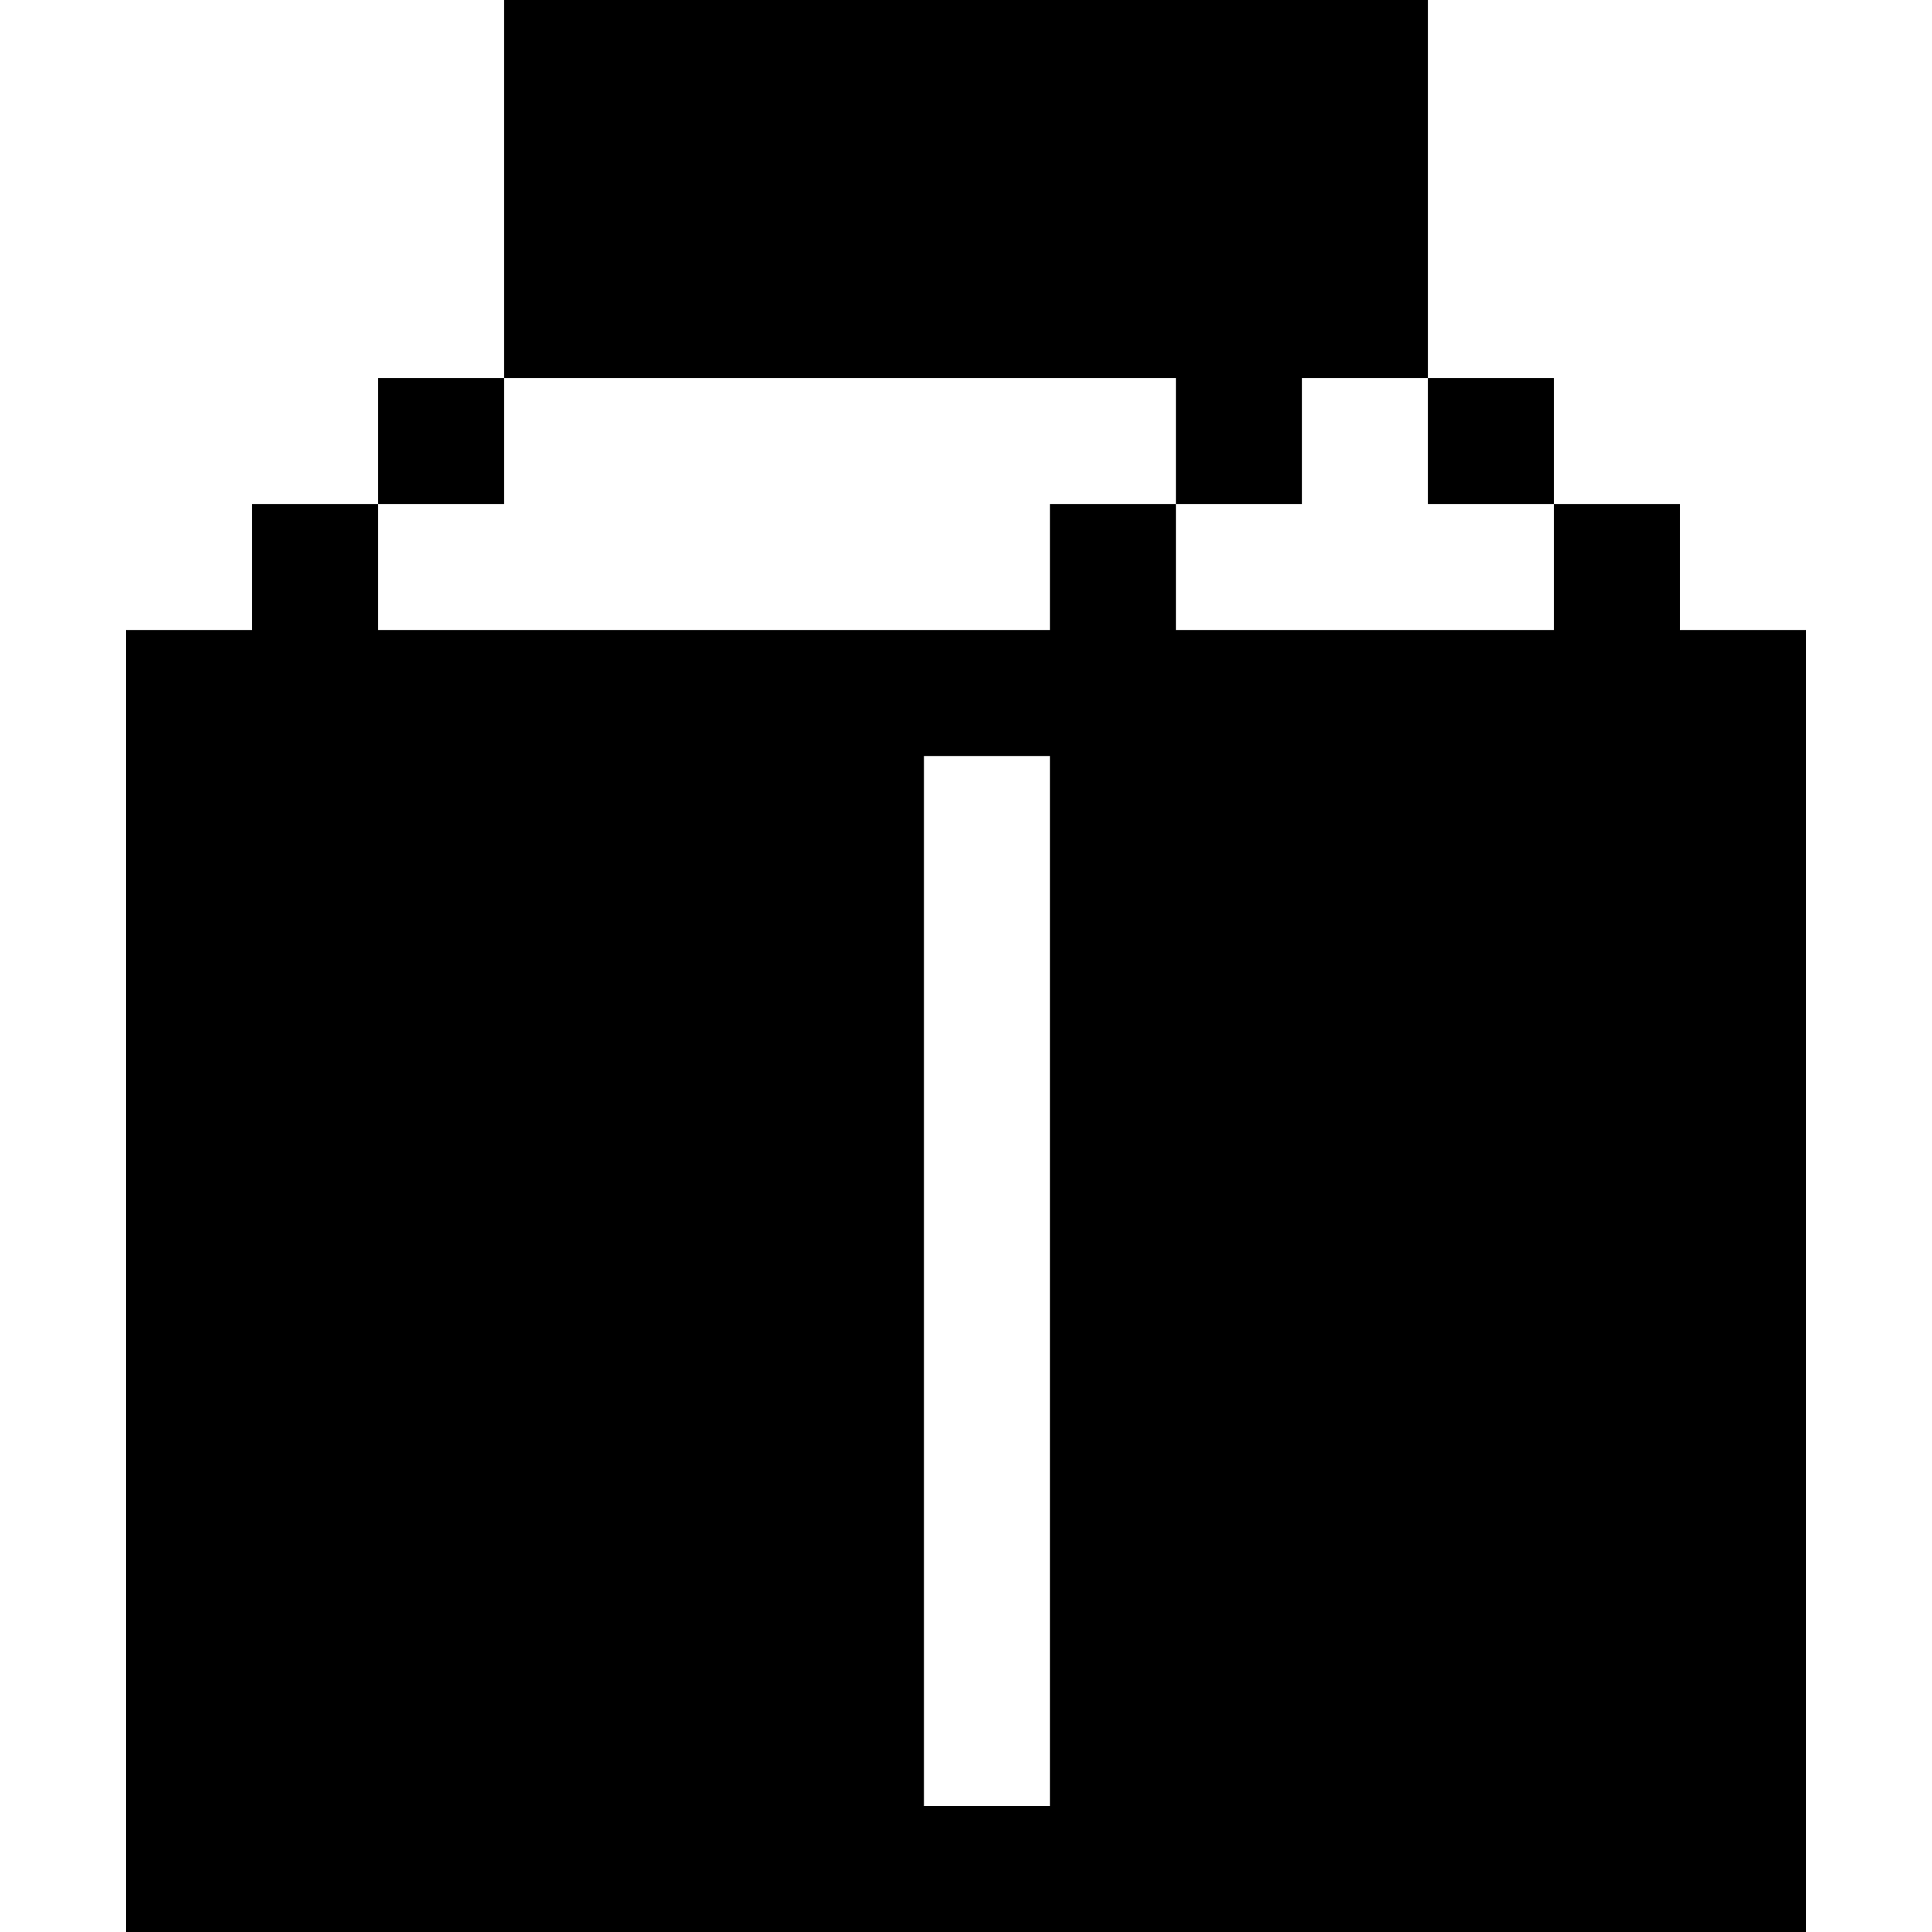
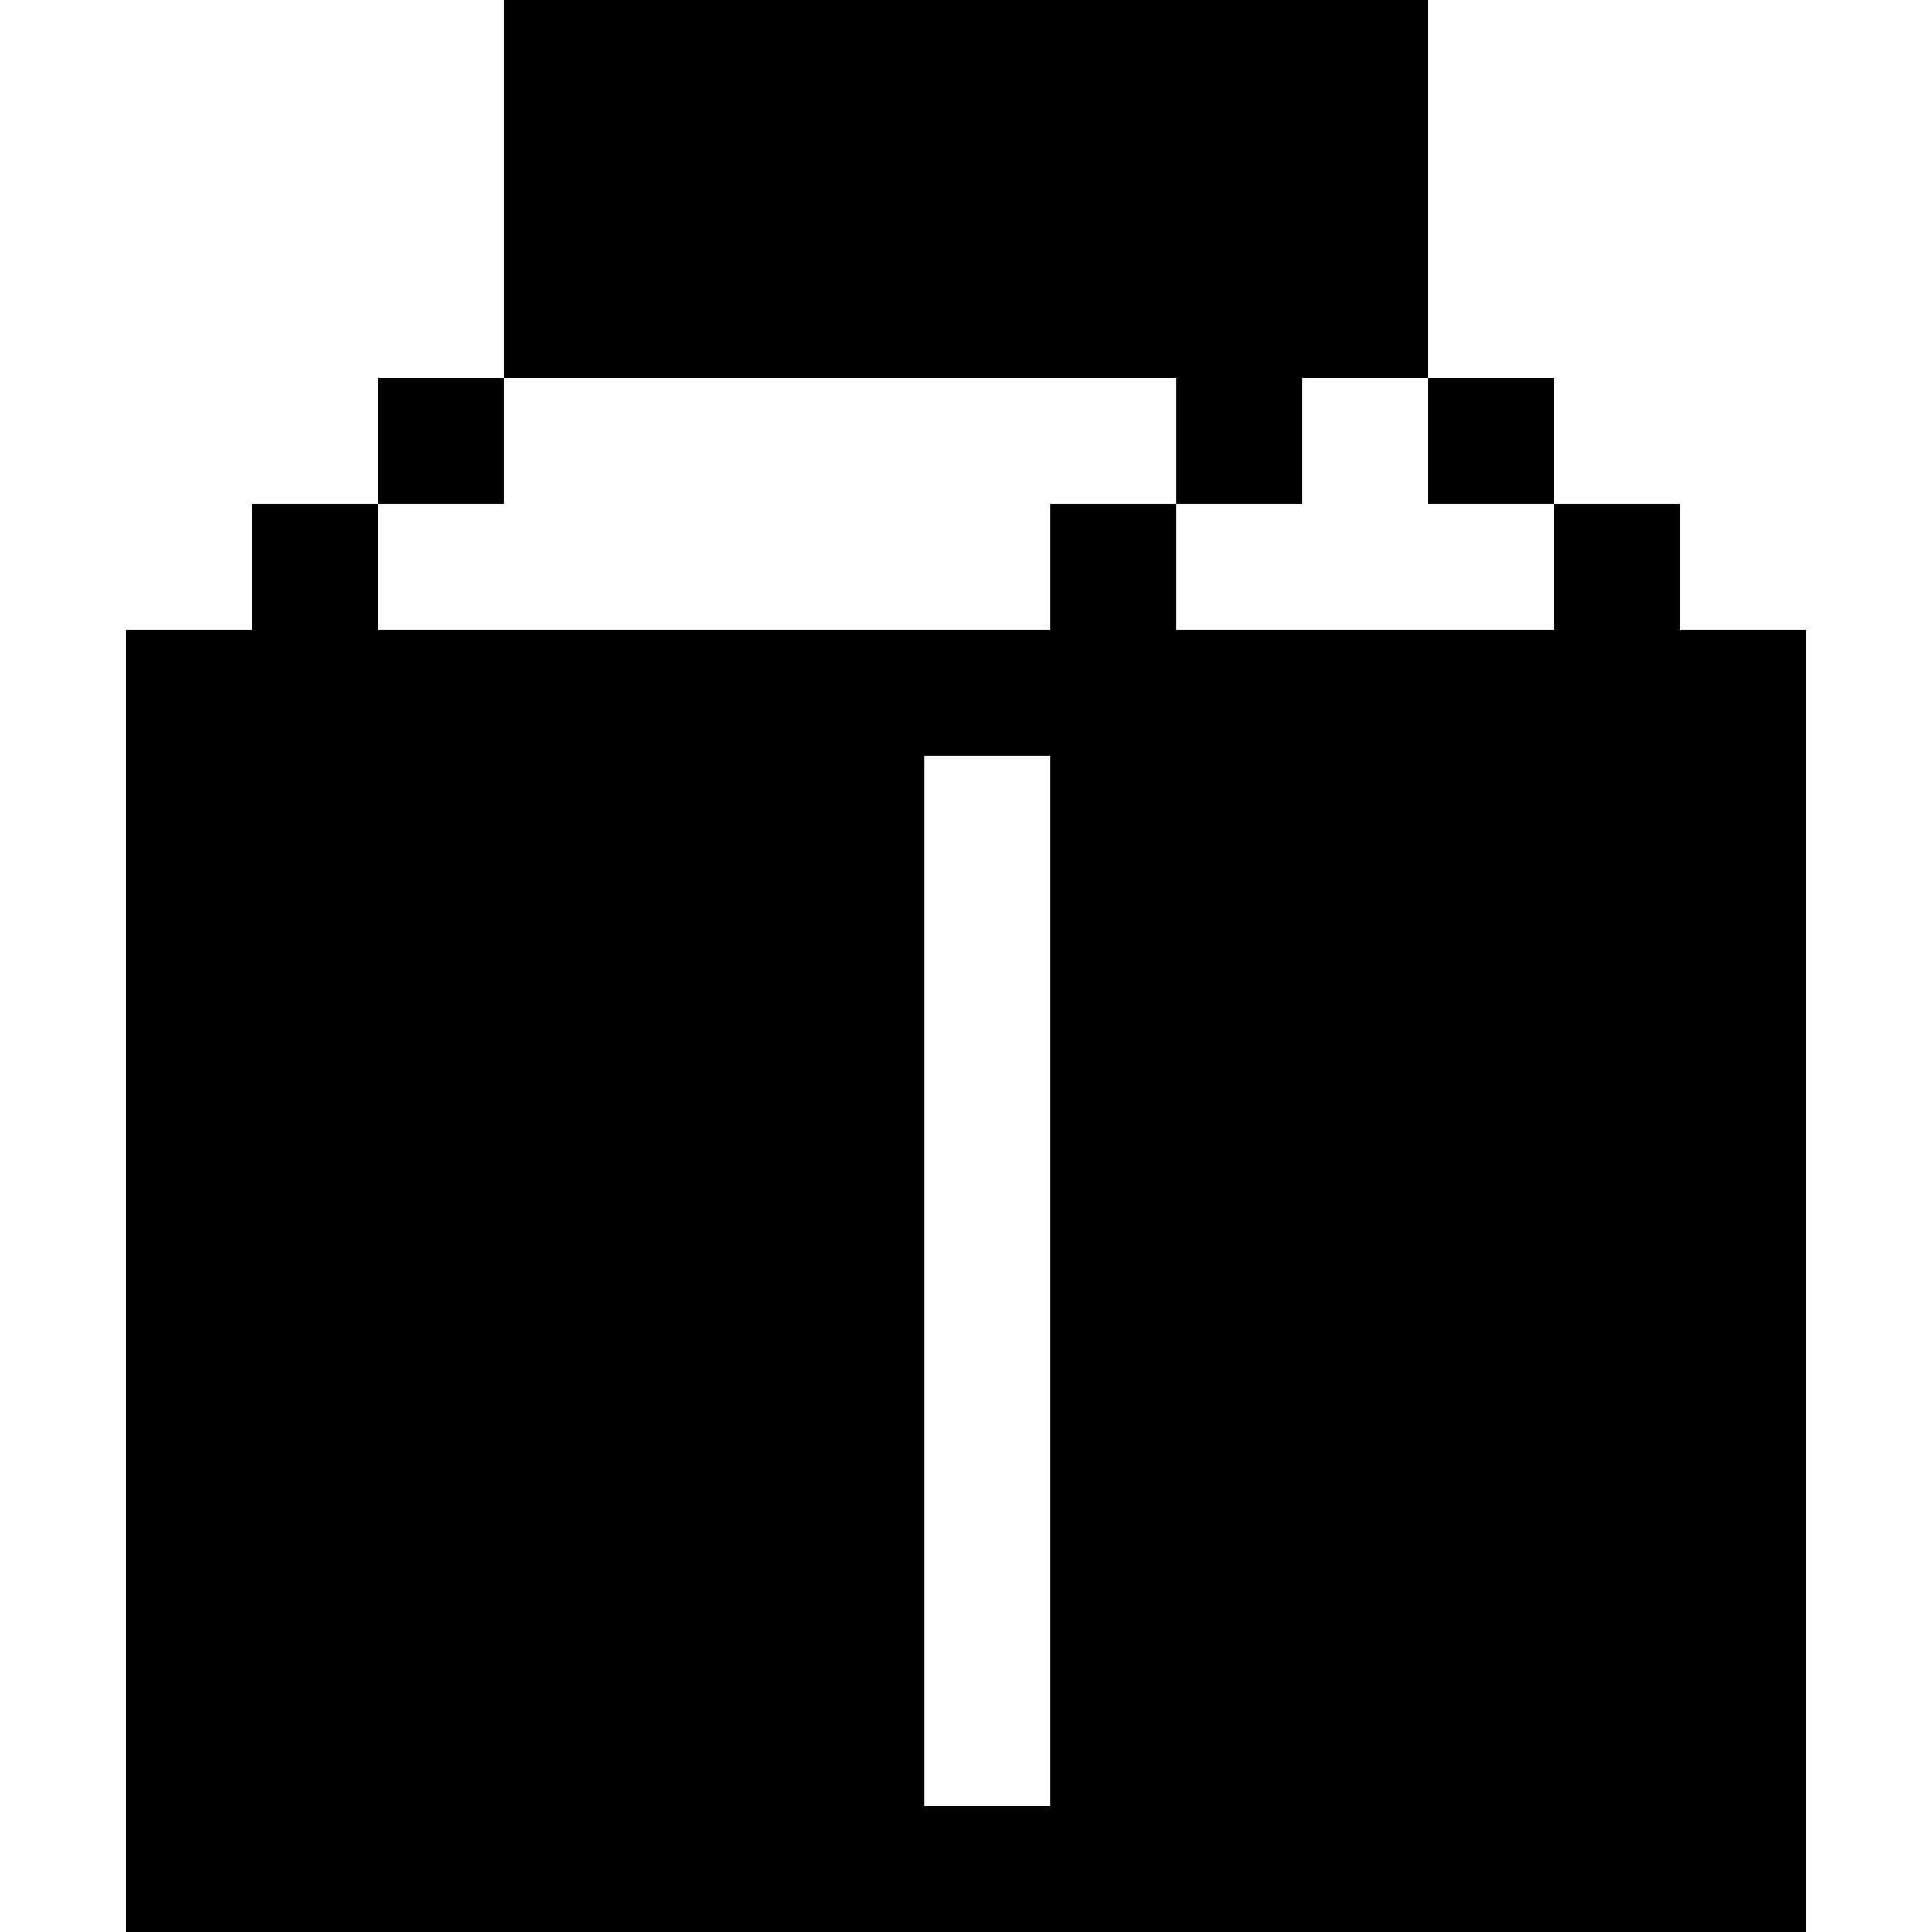
- <svg xmlns="http://www.w3.org/2000/svg" version="1.1" id="Layer_1" x="0px" y="0px" viewBox="0 0 512 512" style="enable-background:new 0 0 512 512;" xml:space="preserve">
-   <g>
-     <g>
-       <polygon points="133.565,0 133.565,100.174 311.652,100.174 311.652,133.565 345.043,133.565 345.043,100.174 378.435,100.174     378.435,0   " />
-     </g>
-   </g>
-   <g>
-     <g>
-       <rect x="378.435" y="100.174" width="33.391" height="33.391" />
-     </g>
-   </g>
-   <g>
-     <g>
-       <path d="M445.217,166.957v-33.391h-33.391v33.391H311.652v-33.391h-33.391v33.391H100.174v-33.391H66.783v33.391H33.391V512    h445.217V166.957H445.217z M278.261,478.609H244.87V200.348h33.391V478.609z" />
-     </g>
-   </g>
-   <g>
-     <g>
-       <rect x="100.174" y="100.174" width="33.391" height="33.391" />
-     </g>
-   </g>
-   <g>
- </g>
-   <g>
- </g>
-   <g>
- </g>
-   <g>
- </g>
-   <g>
- </g>
-   <g>
- </g>
-   <g>
- </g>
-   <g>
- </g>
-   <g>
- </g>
-   <g>
- </g>
-   <g>
- </g>
-   <g>
- </g>
-   <g>
- </g>
-   <g>
- </g>
-   <g>
- </g>
+ <svg xmlns="http://www.w3.org/2000/svg" viewBox="0 0 512 512" shape-rendering="crispEdges">
+   <path d="M133.565 0v100.174h178.087v33.391h33.391v-33.391h33.392V0zM378.435 100.174h33.391v33.391h-33.391zM445.217 166.957v-33.391h-33.391v33.391H311.652v-33.391h-33.391v33.391H100.174v-33.391H66.783v33.391H33.391V512h445.217V166.957h-33.391zM278.261 478.609H244.87V200.348h33.391v278.261zM100.174 100.174h33.391v33.391h-33.391z" />
</svg>
